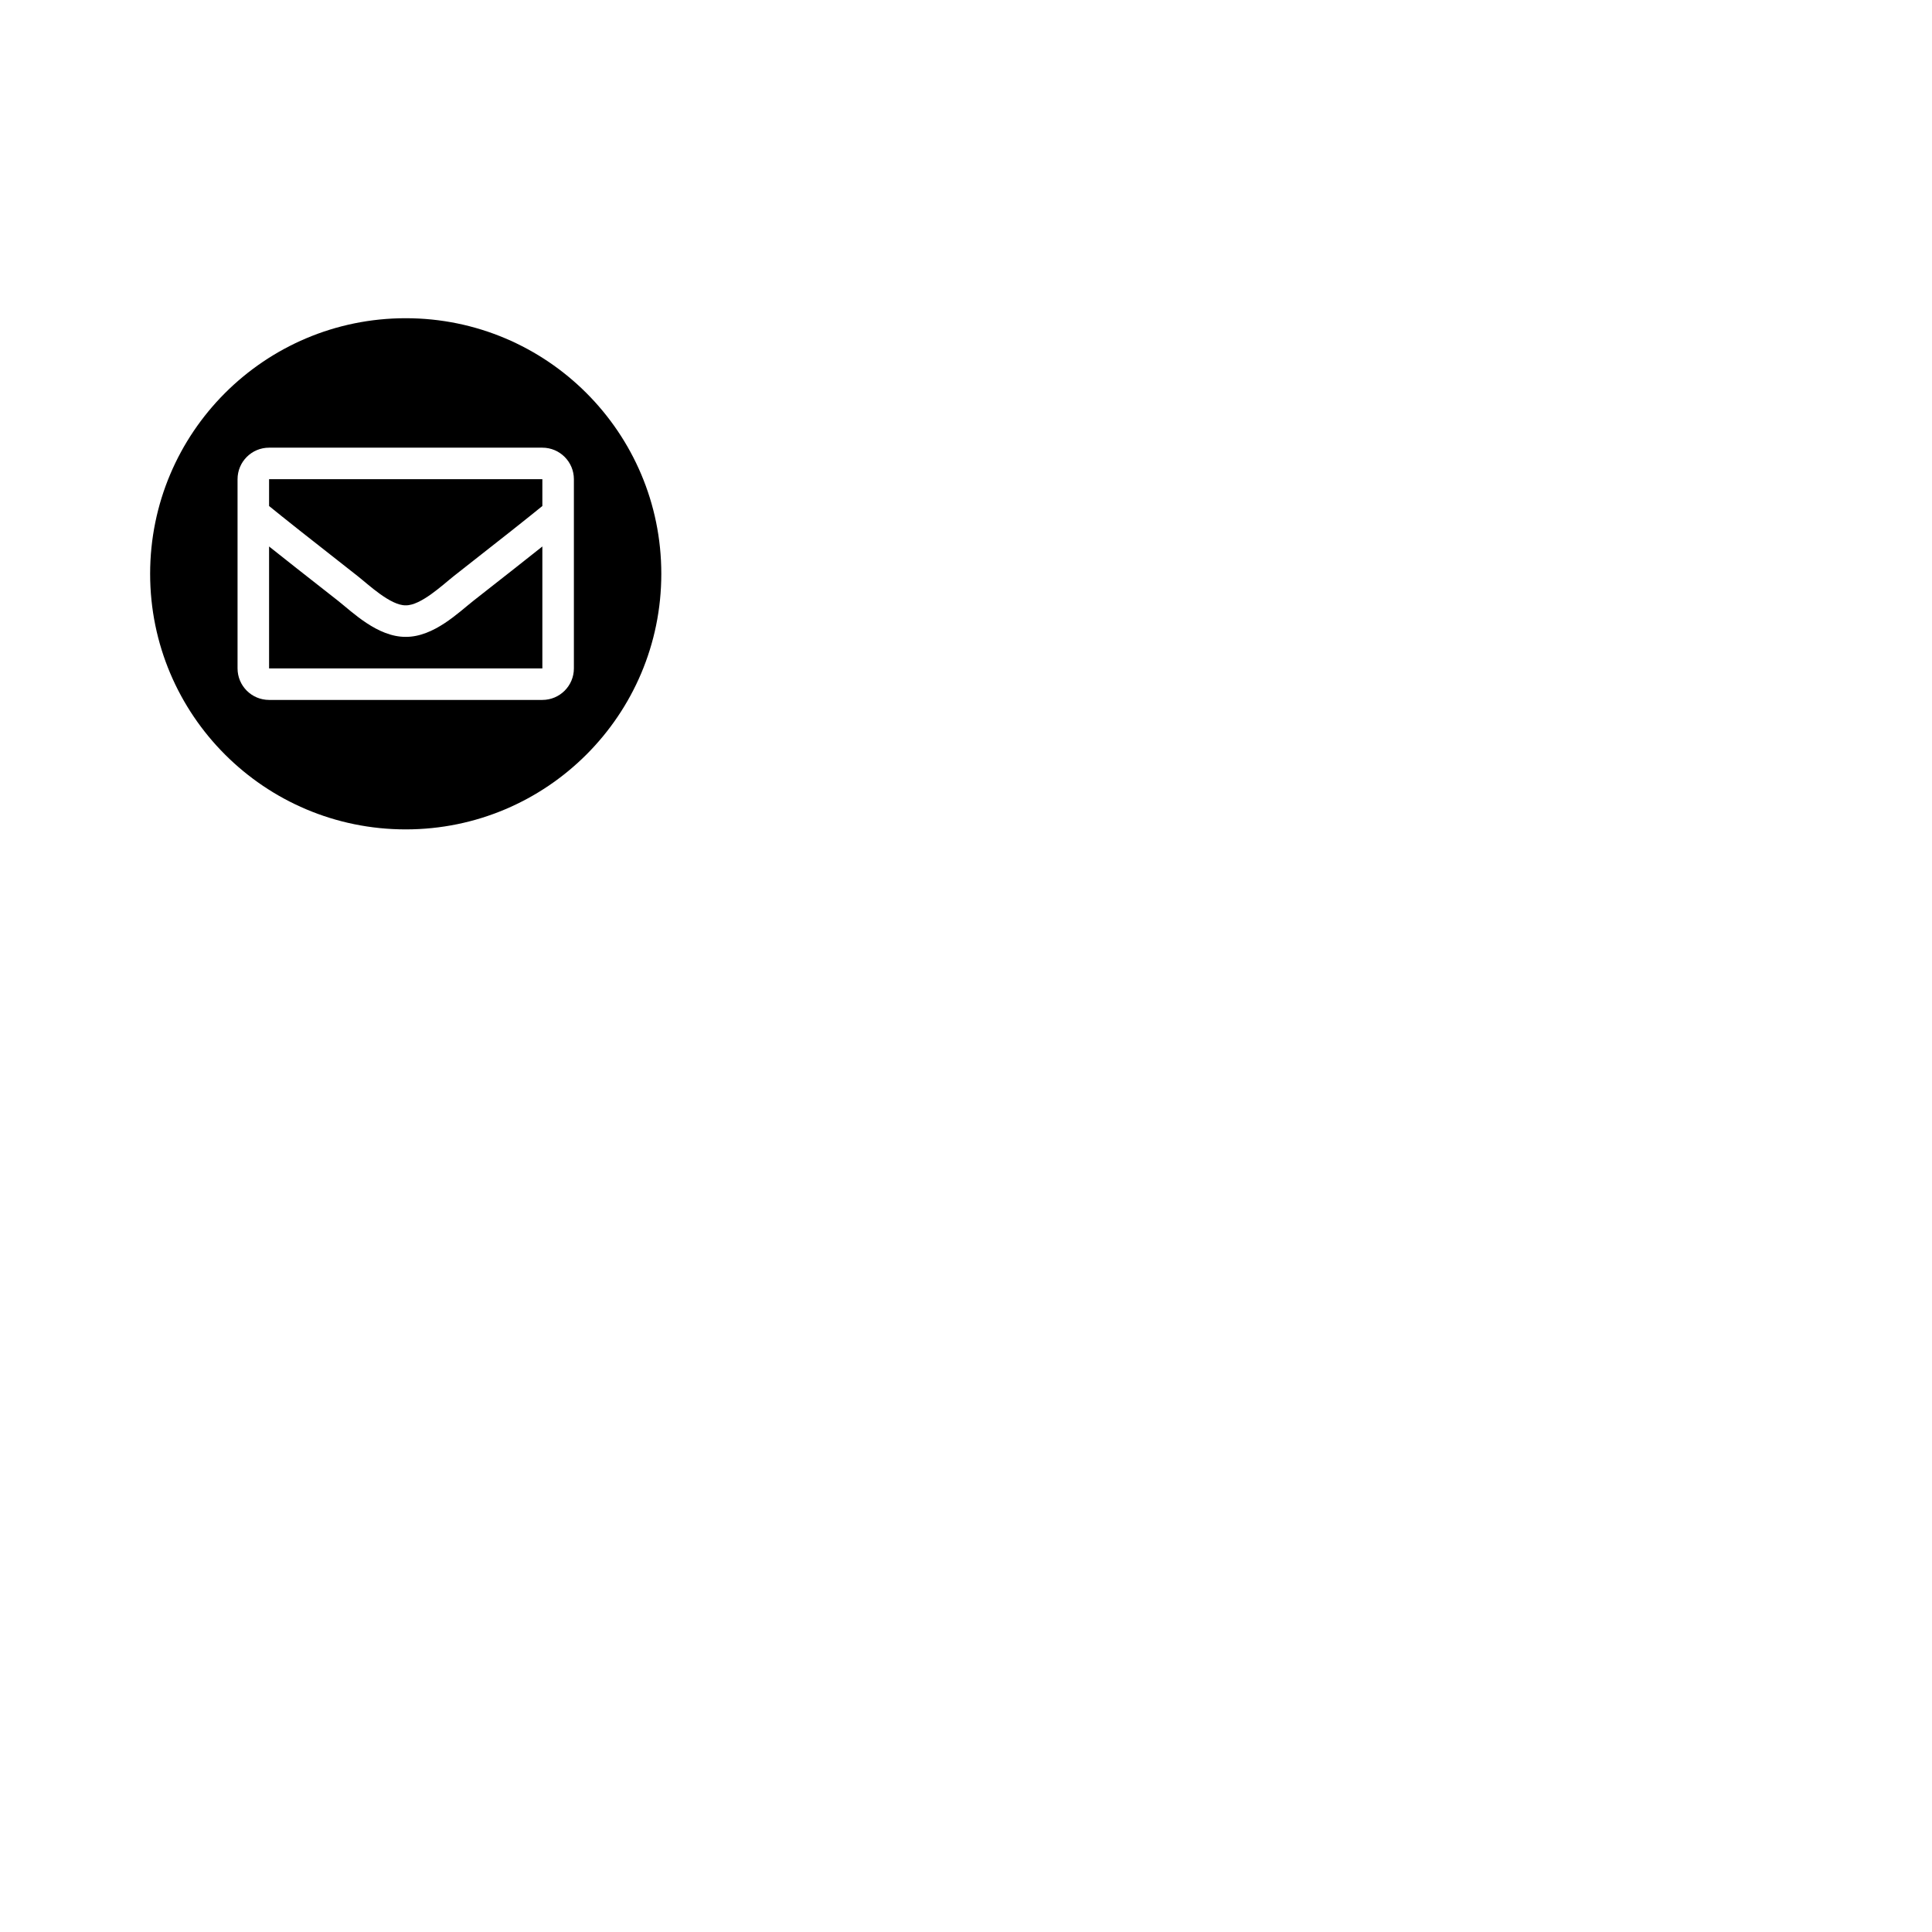
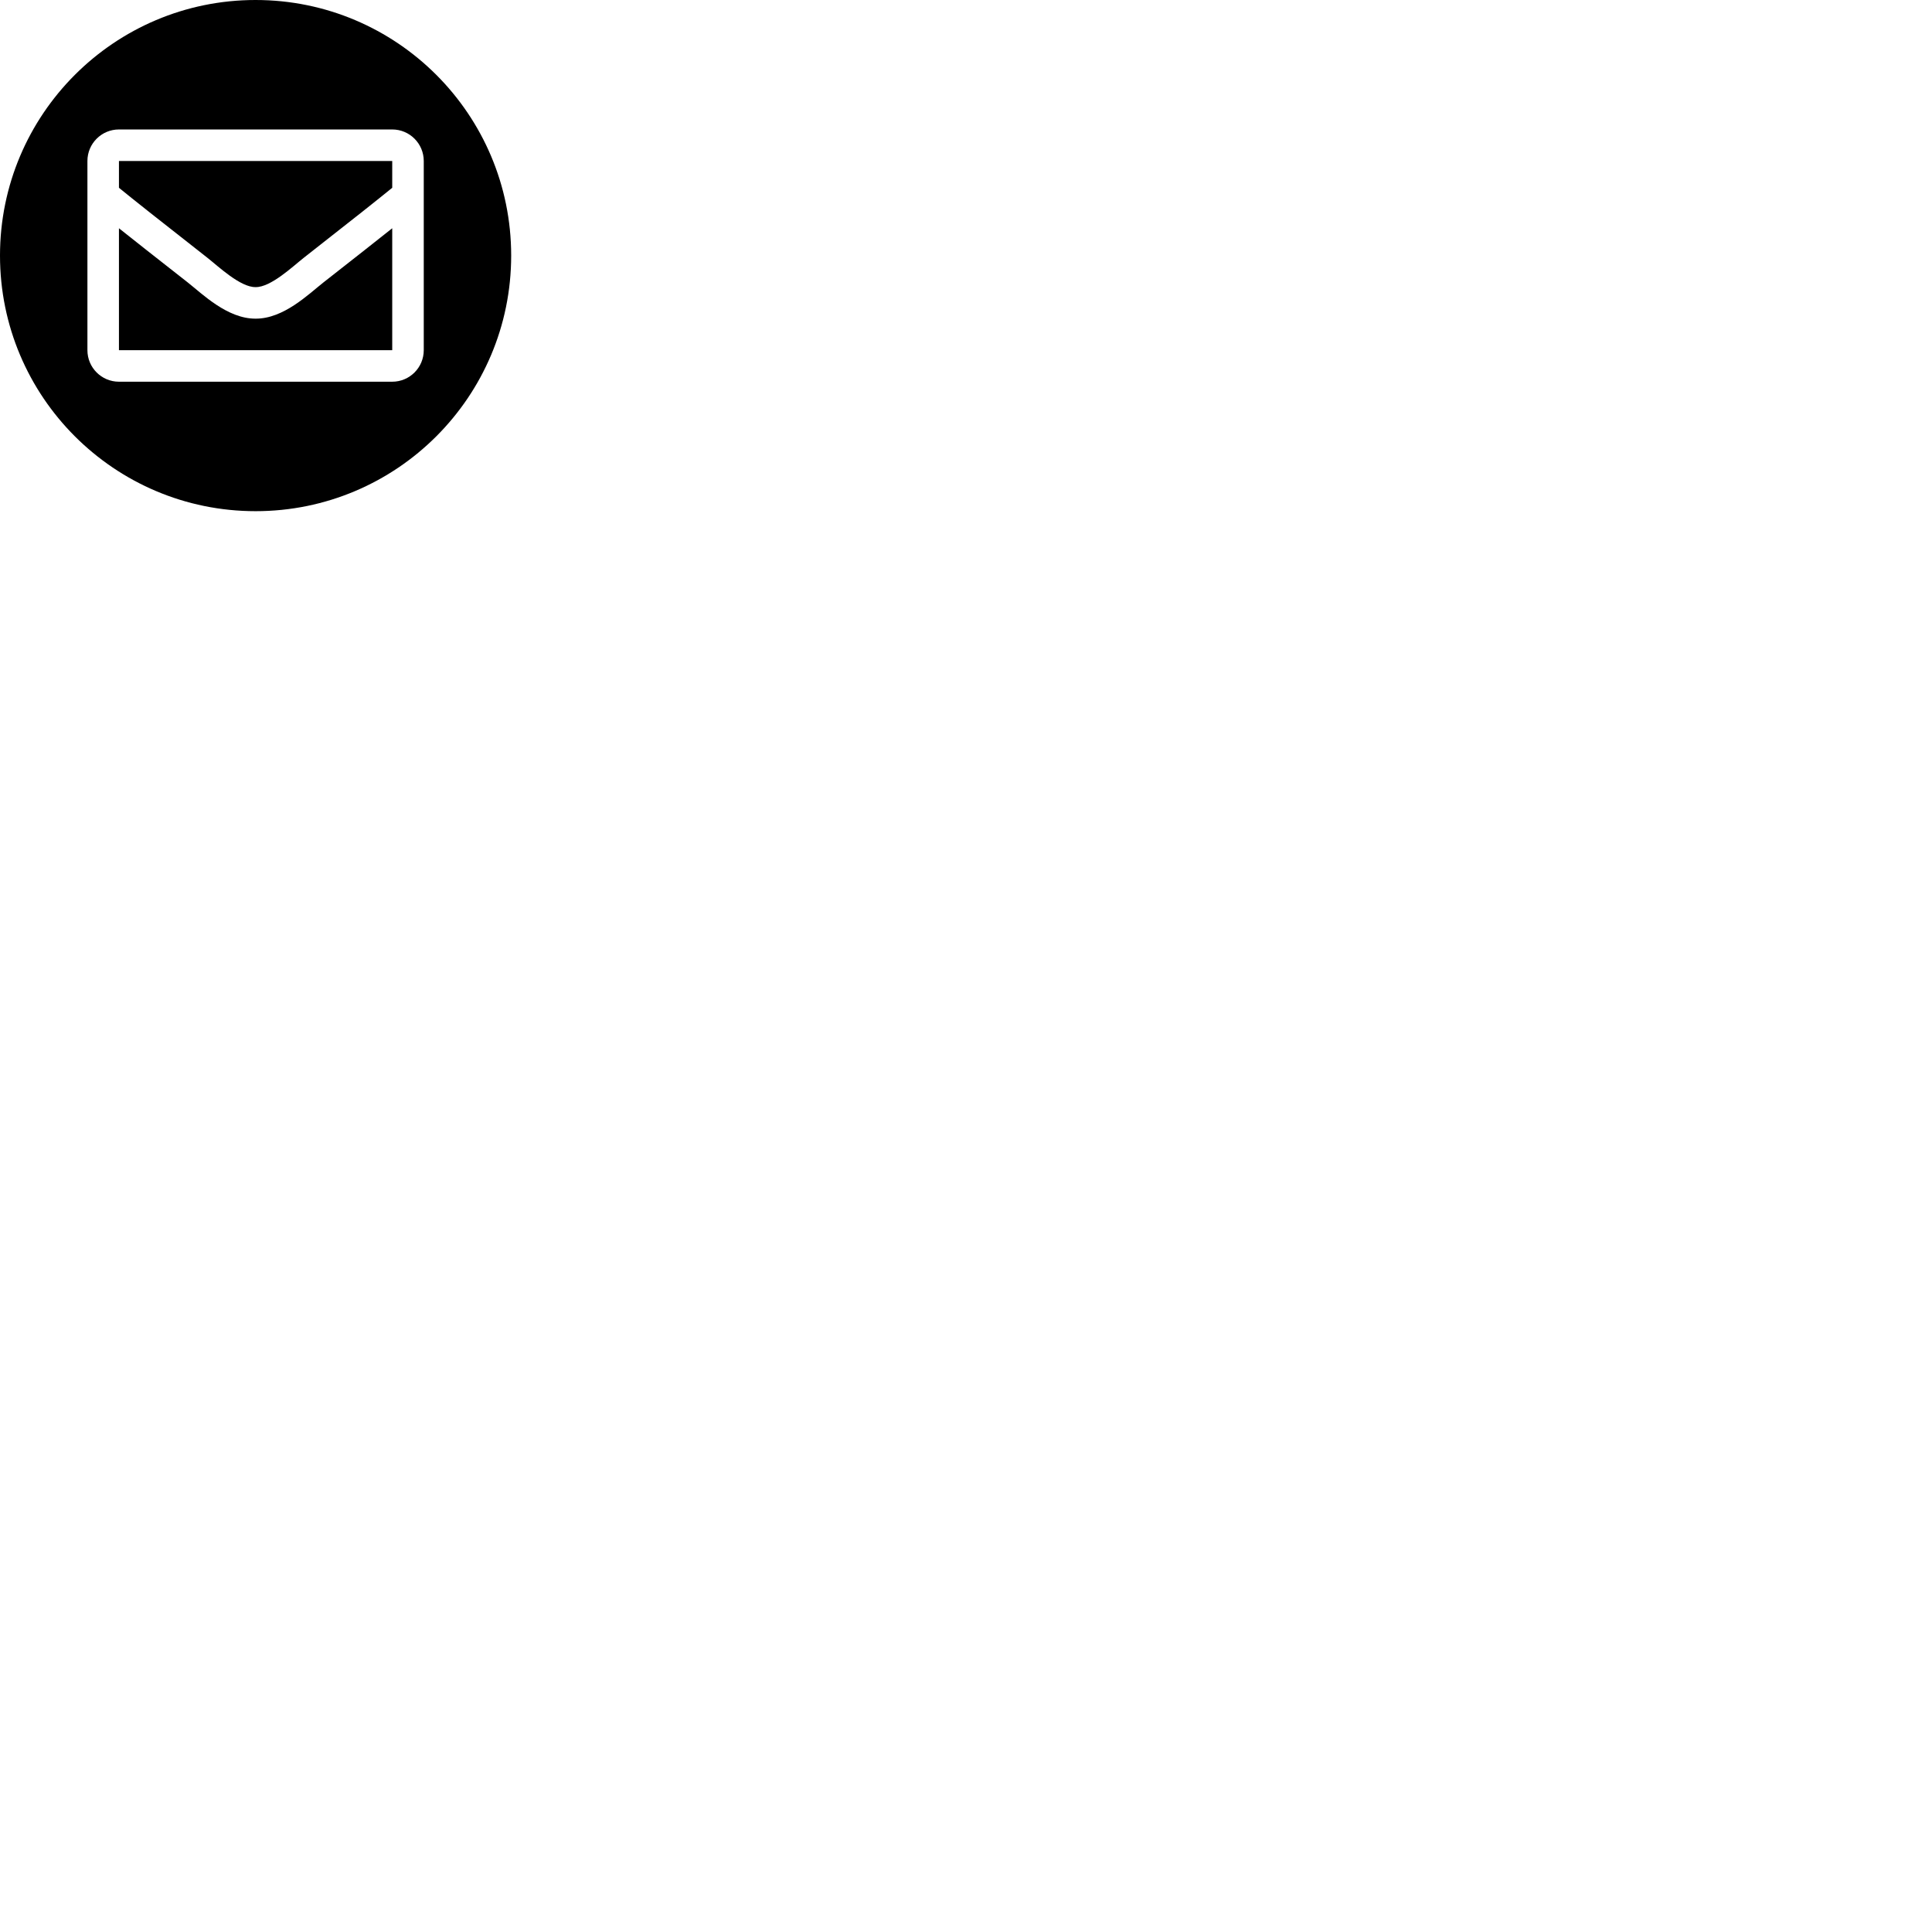
<svg xmlns="http://www.w3.org/2000/svg" viewBox="0 0 500 500">
-   <path d="m 104.963,82.354 a 66.146,66.146 0 0 0 -66.109,66.146 66.146,66.146 0 0 0 66.146,66.146 66.146,66.146 0 0 0 66.146,-66.146 66.146,66.146 0 0 0 -66.146,-66.146 66.146,66.146 0 0 0 -0.037,0 z M 69.638,115.858 h 70.724 c 4.507,0 8.16,3.653 8.16,8.16 v 48.963 c 0,4.507 -3.653,8.16 -8.16,8.16 H 69.638 c -4.507,0 -8.16,-3.653 -8.16,-8.16 v -48.963 c 0,-4.507 3.653,-8.16 8.16,-8.16 z m 0,8.16 v 6.937 c 3.812,3.105 9.891,7.933 22.881,18.104 2.862,2.251 8.535,7.663 12.481,7.6 3.946,0.063 9.618,-5.348 12.481,-7.6 12.992,-10.173 19.069,-15 22.881,-18.104 v -6.937 z m 0,17.409 v 31.554 h 70.724 v -31.554 c -3.896,3.103 -9.422,7.458 -17.842,14.052 -3.833,3.017 -10.258,9.381 -17.52,9.342 -7.298,0.039 -13.806,-6.418 -17.522,-9.343 -8.42,-6.594 -13.945,-10.948 -17.841,-14.051 z" />
+   <path d="M 66.109,-2.8870864e-6 A 66.146,66.146 0 0 0 1.3333333e-6,66.146 66.146,66.146 0 0 0 66.146,132.292 66.146,66.146 0 0 0 132.292,66.146 66.146,66.146 0 0 0 66.146,-2.8870864e-6 a 66.146,66.146 0 0 0 -0.037,0 z M 30.784,33.504 h 70.724 c 4.507,0 8.16,3.653 8.16,8.16 v 48.963 c 0,4.507 -3.653,8.16 -8.16,8.16 H 30.784 c -4.507,0 -8.16,-3.653 -8.16,-8.16 v -48.963 c 0,-4.507 3.653,-8.16 8.16,-8.16 z m 0,8.16 v 6.937 c 3.812,3.105 9.891,7.933 22.881,18.104 2.862,2.251 8.535,7.663 12.481,7.6 3.946,0.063 9.618,-5.348 12.481,-7.6 12.992,-10.173 19.069,-15 22.881,-18.104 v -6.937 z m 0,17.409 v 31.554 h 70.724 v -31.554 c -3.896,3.103 -9.422,7.458 -17.842,14.052 -3.833,3.017 -10.258,9.381 -17.52,9.342 -7.298,0.039 -13.806,-6.418 -17.522,-9.343 -8.42,-6.594 -13.945,-10.948 -17.841,-14.051 z" />
</svg>
